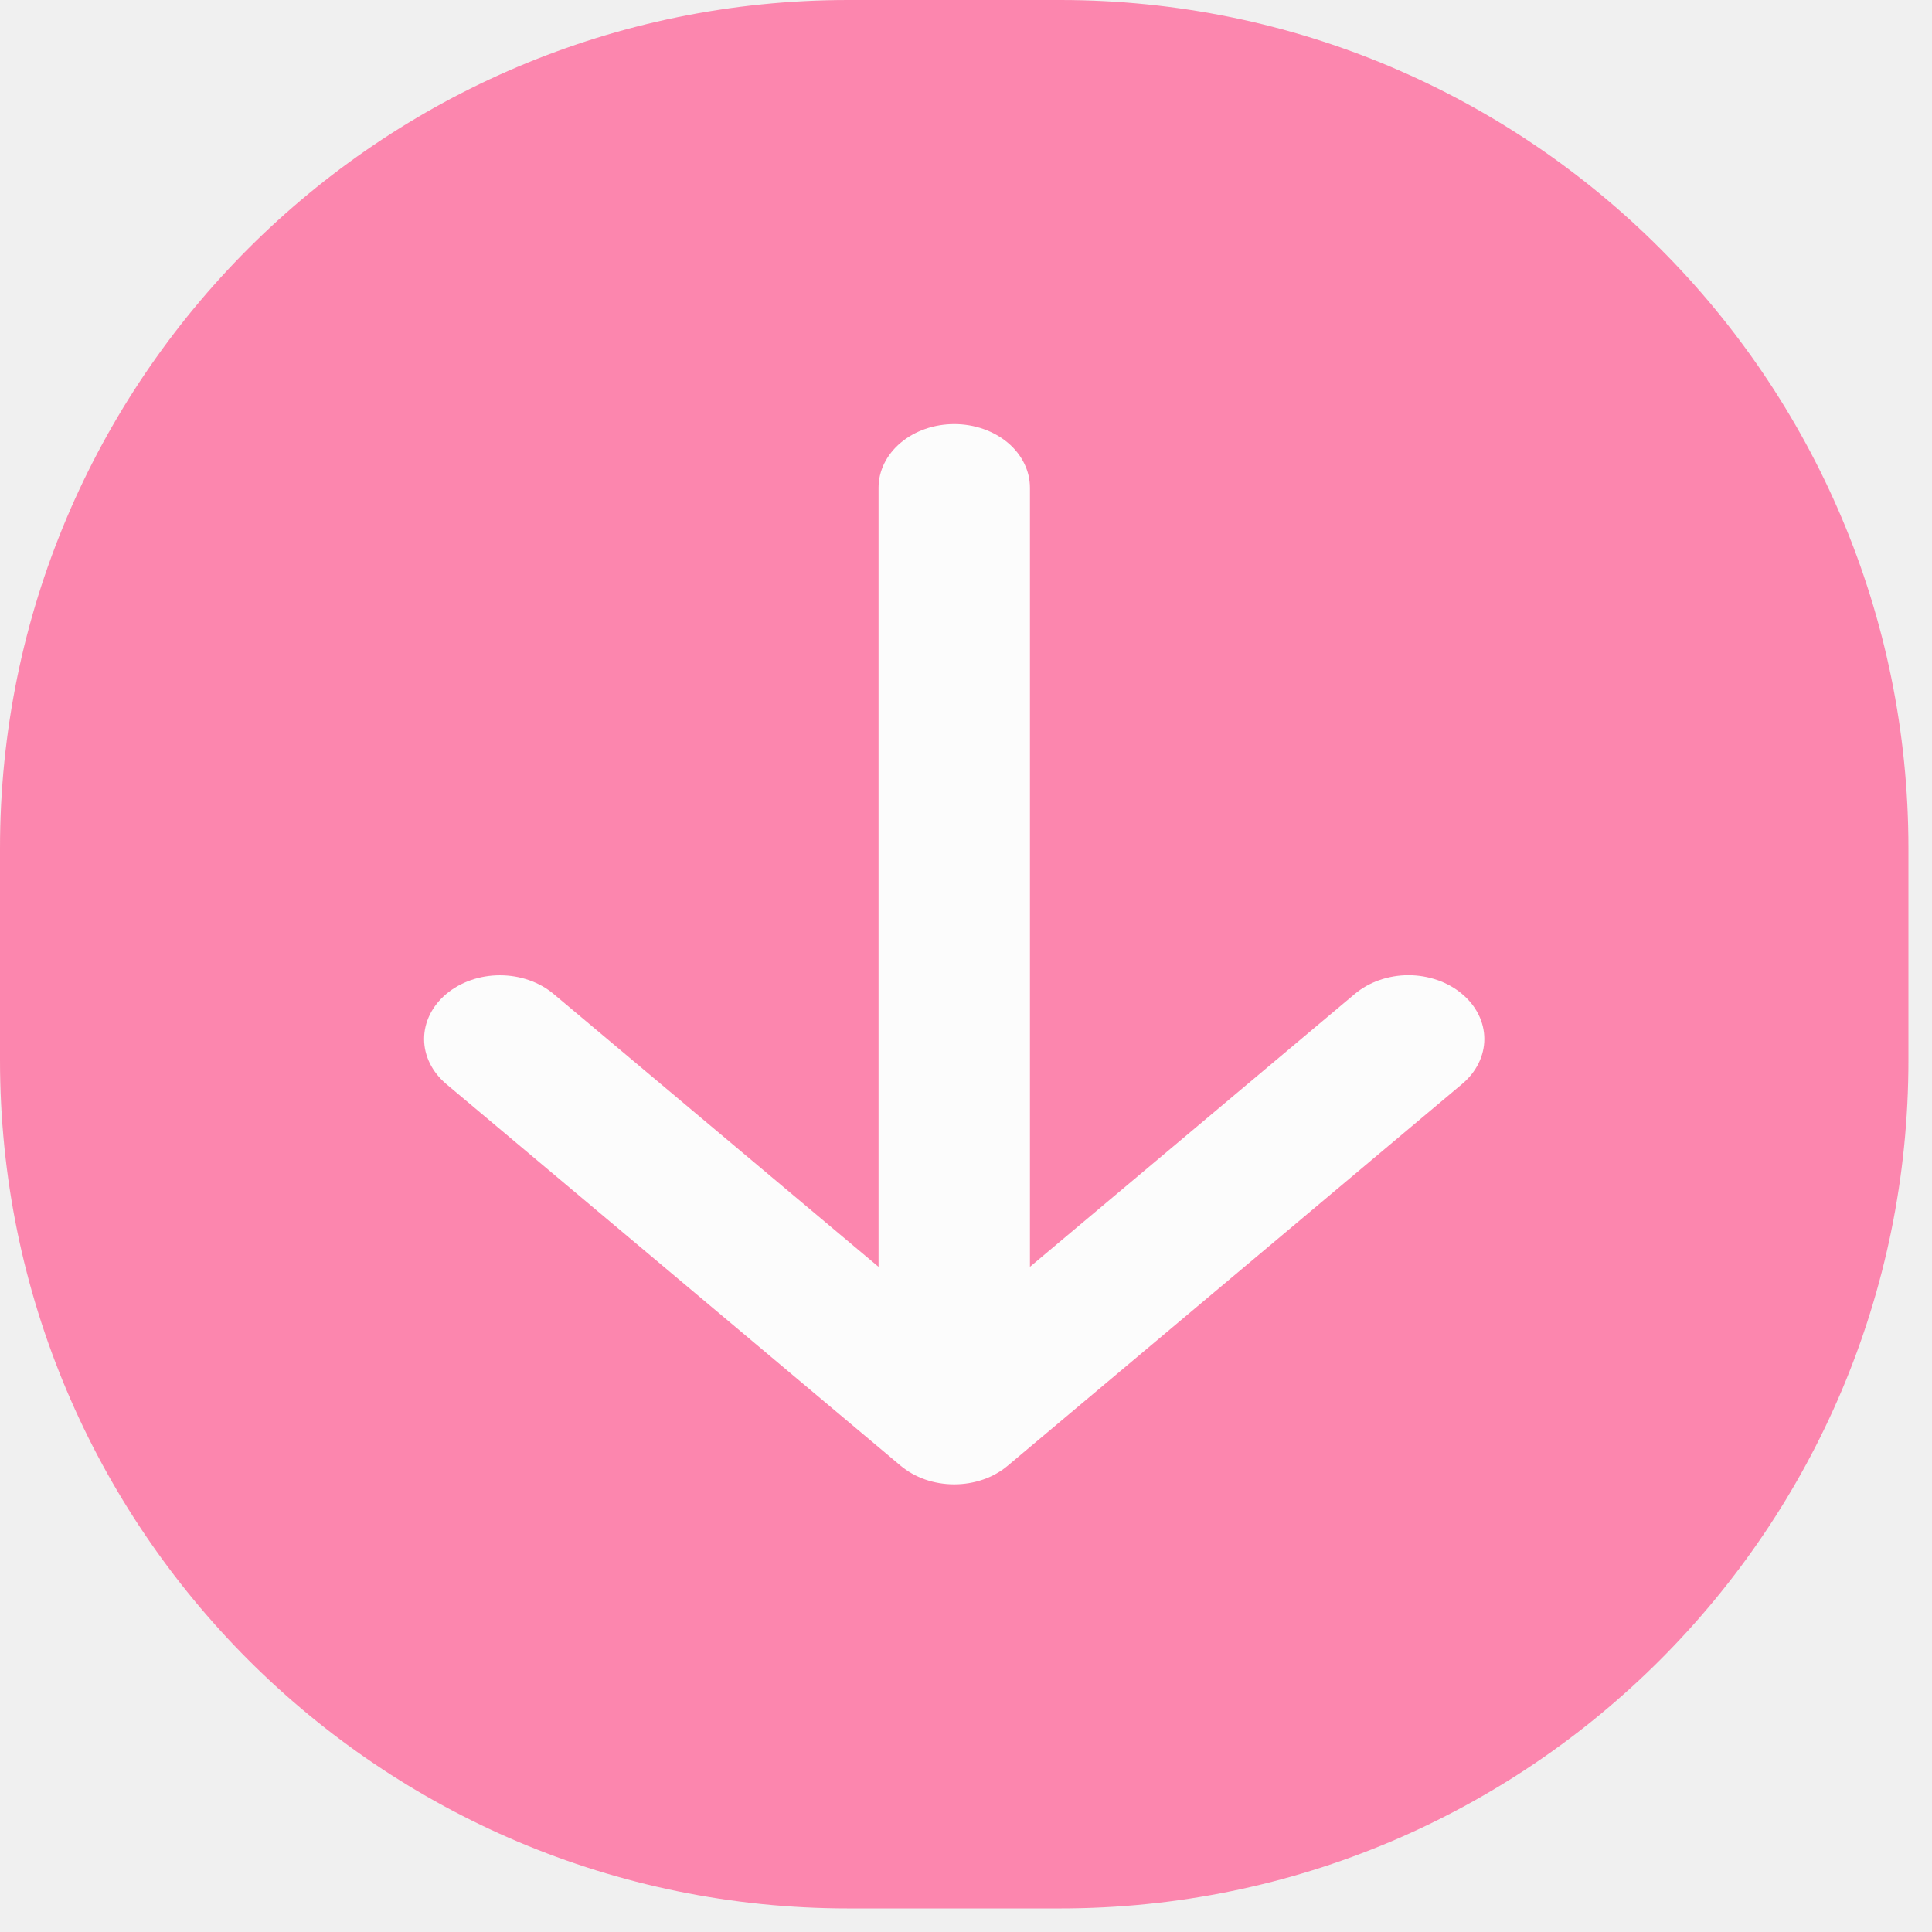
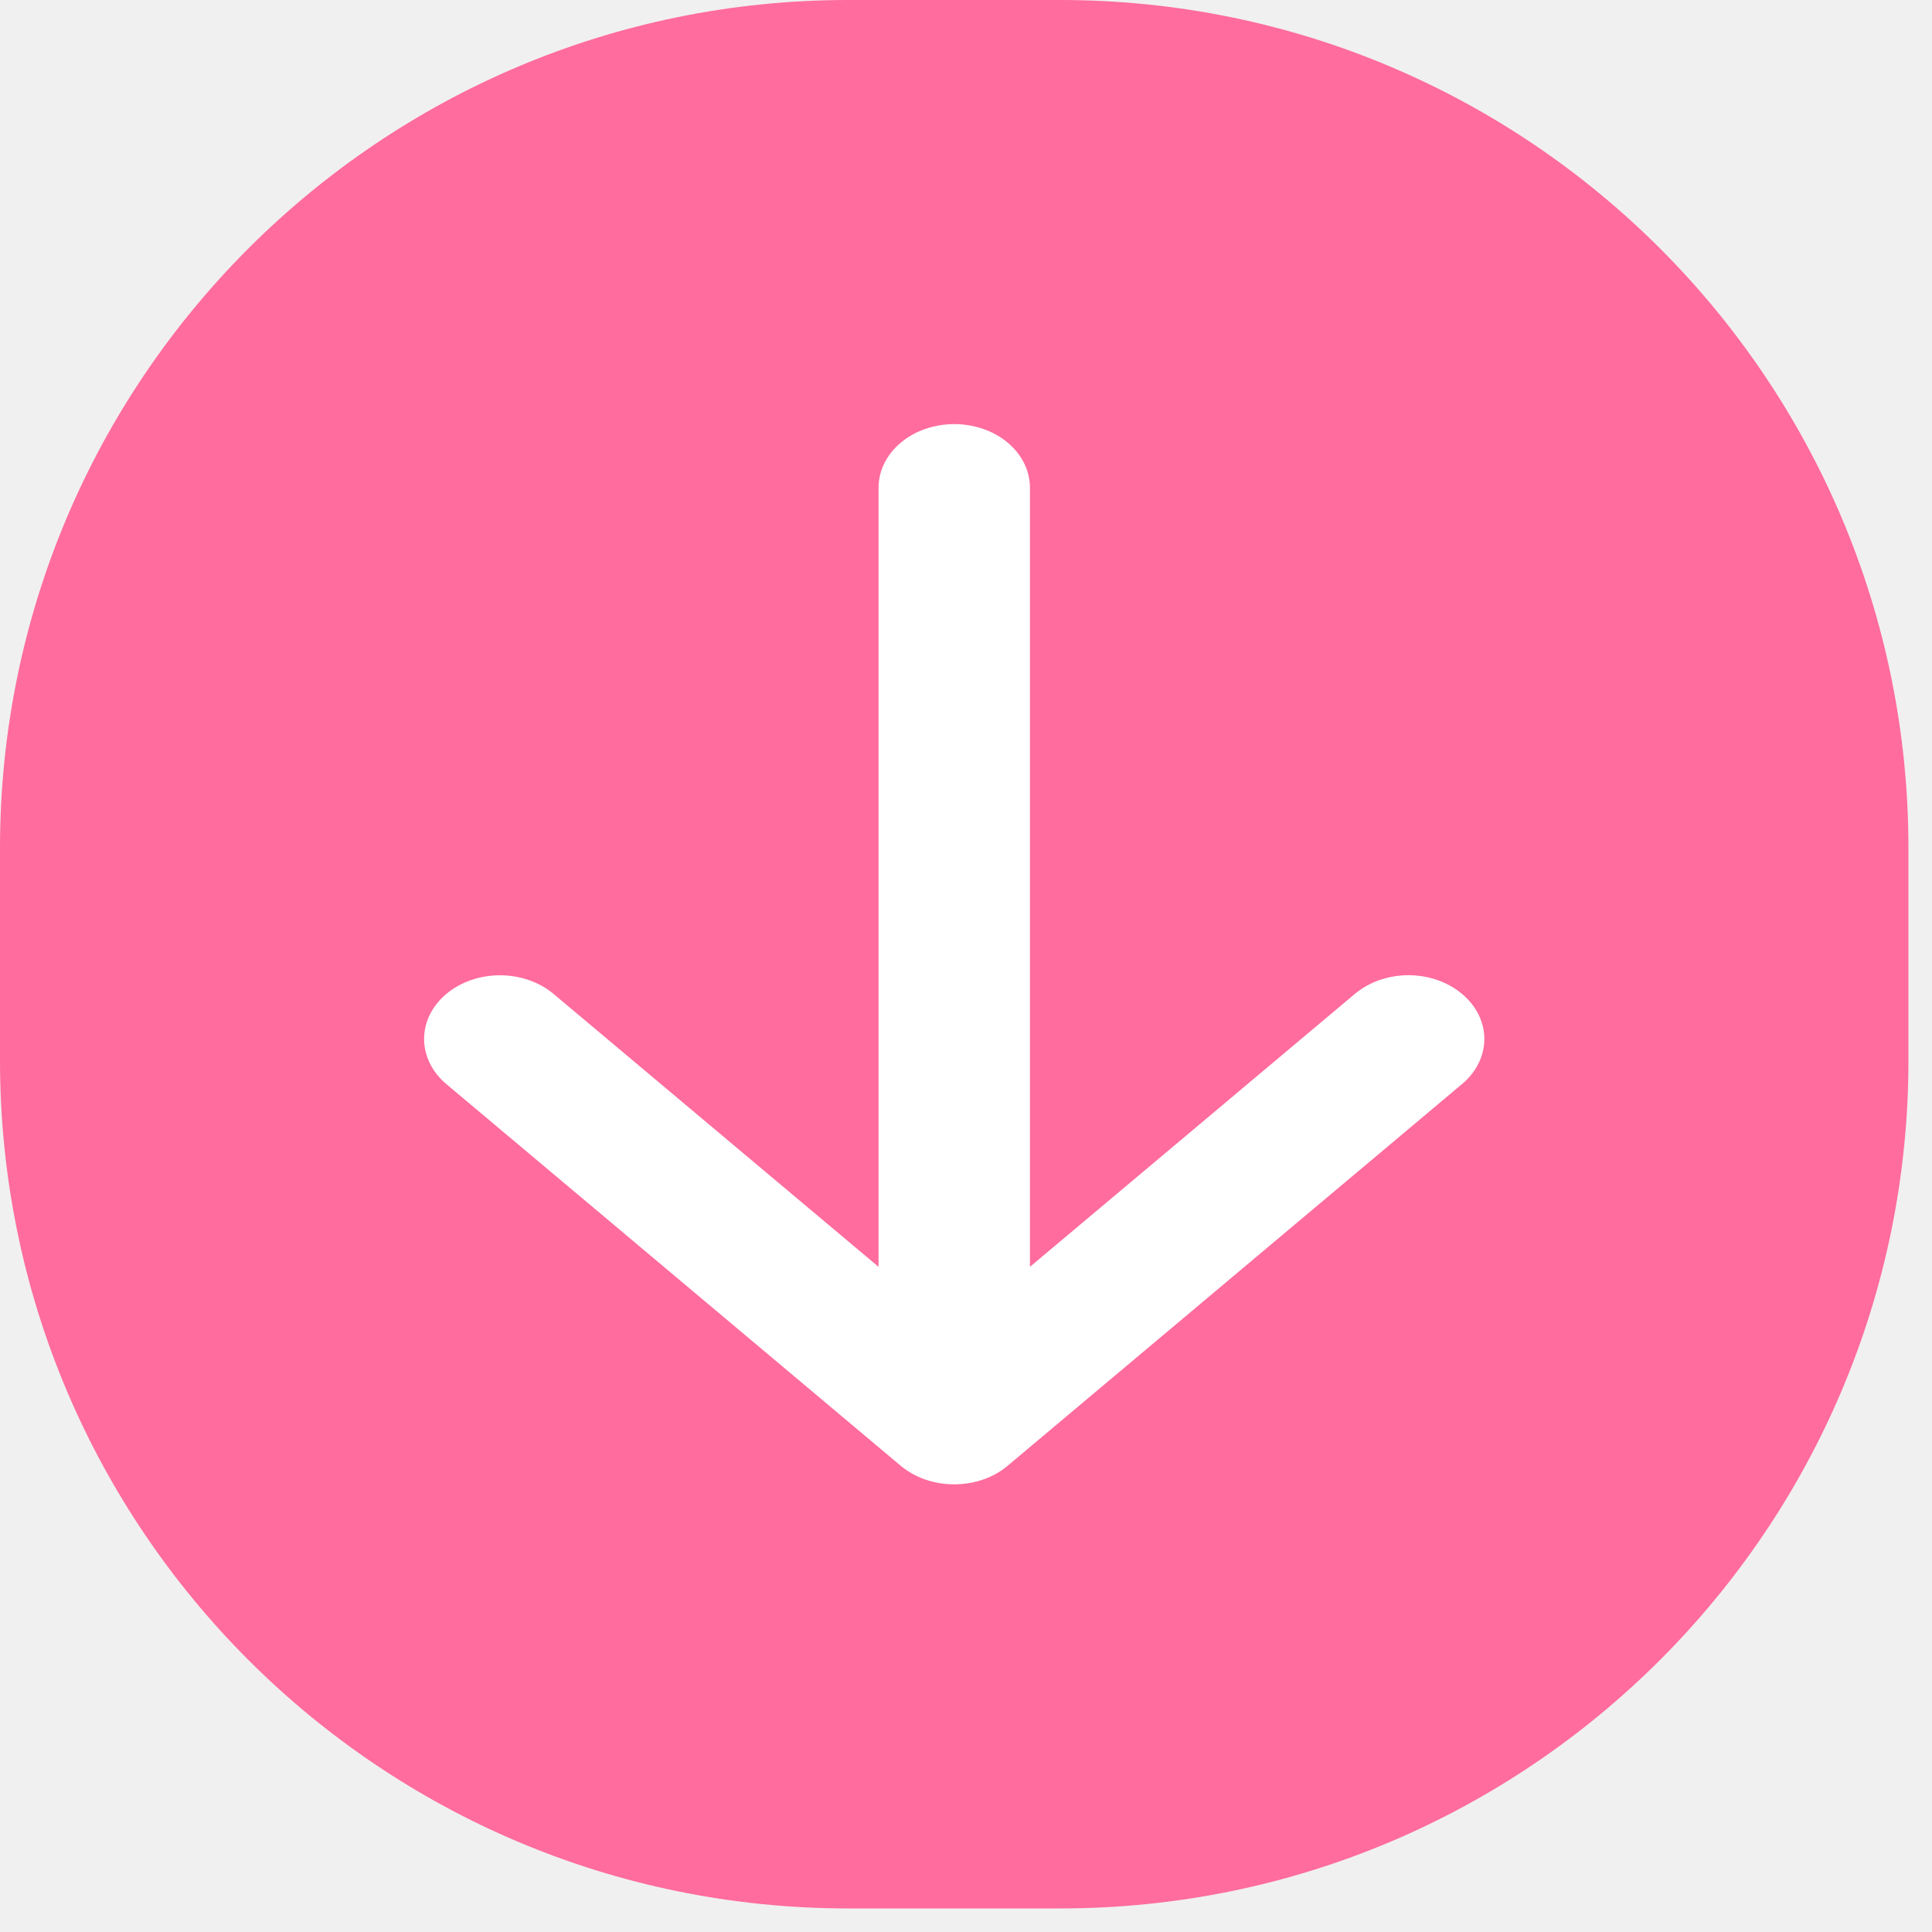
<svg xmlns="http://www.w3.org/2000/svg" width="41" height="41" viewBox="0 0 41 41" fill="none">
-   <g opacity="0.8">
+   <g>
    <rect width="40.5" height="40.5" rx="18" fill="#FF6C9D" />
    <path d="M31.027 21.093C30.878 20.967 30.701 20.867 30.506 20.799C30.31 20.731 30.101 20.695 29.889 20.695C29.678 20.695 29.469 20.731 29.273 20.799C29.078 20.867 28.901 20.967 28.751 21.093L21.857 26.884V10.35C21.857 9.992 21.688 9.648 21.387 9.395C21.085 9.142 20.677 9 20.251 9C19.825 9 19.416 9.142 19.115 9.395C18.813 9.648 18.644 9.992 18.644 10.35V26.884L11.748 21.093C11.446 20.839 11.036 20.697 10.609 20.697C10.183 20.697 9.773 20.839 9.471 21.093C9.17 21.346 9 21.69 9 22.049C9 22.407 9.17 22.751 9.471 23.005L19.111 31.103C19.261 31.229 19.438 31.329 19.633 31.397C19.829 31.465 20.038 31.5 20.249 31.5C20.461 31.5 20.67 31.465 20.866 31.397C21.061 31.329 21.238 31.229 21.387 31.103L31.027 23.005C31.177 22.879 31.296 22.73 31.377 22.566C31.458 22.402 31.5 22.226 31.5 22.049C31.5 21.871 31.458 21.695 31.377 21.531C31.296 21.367 31.177 21.218 31.027 21.093Z" fill="white" />
  </g>
</svg>
